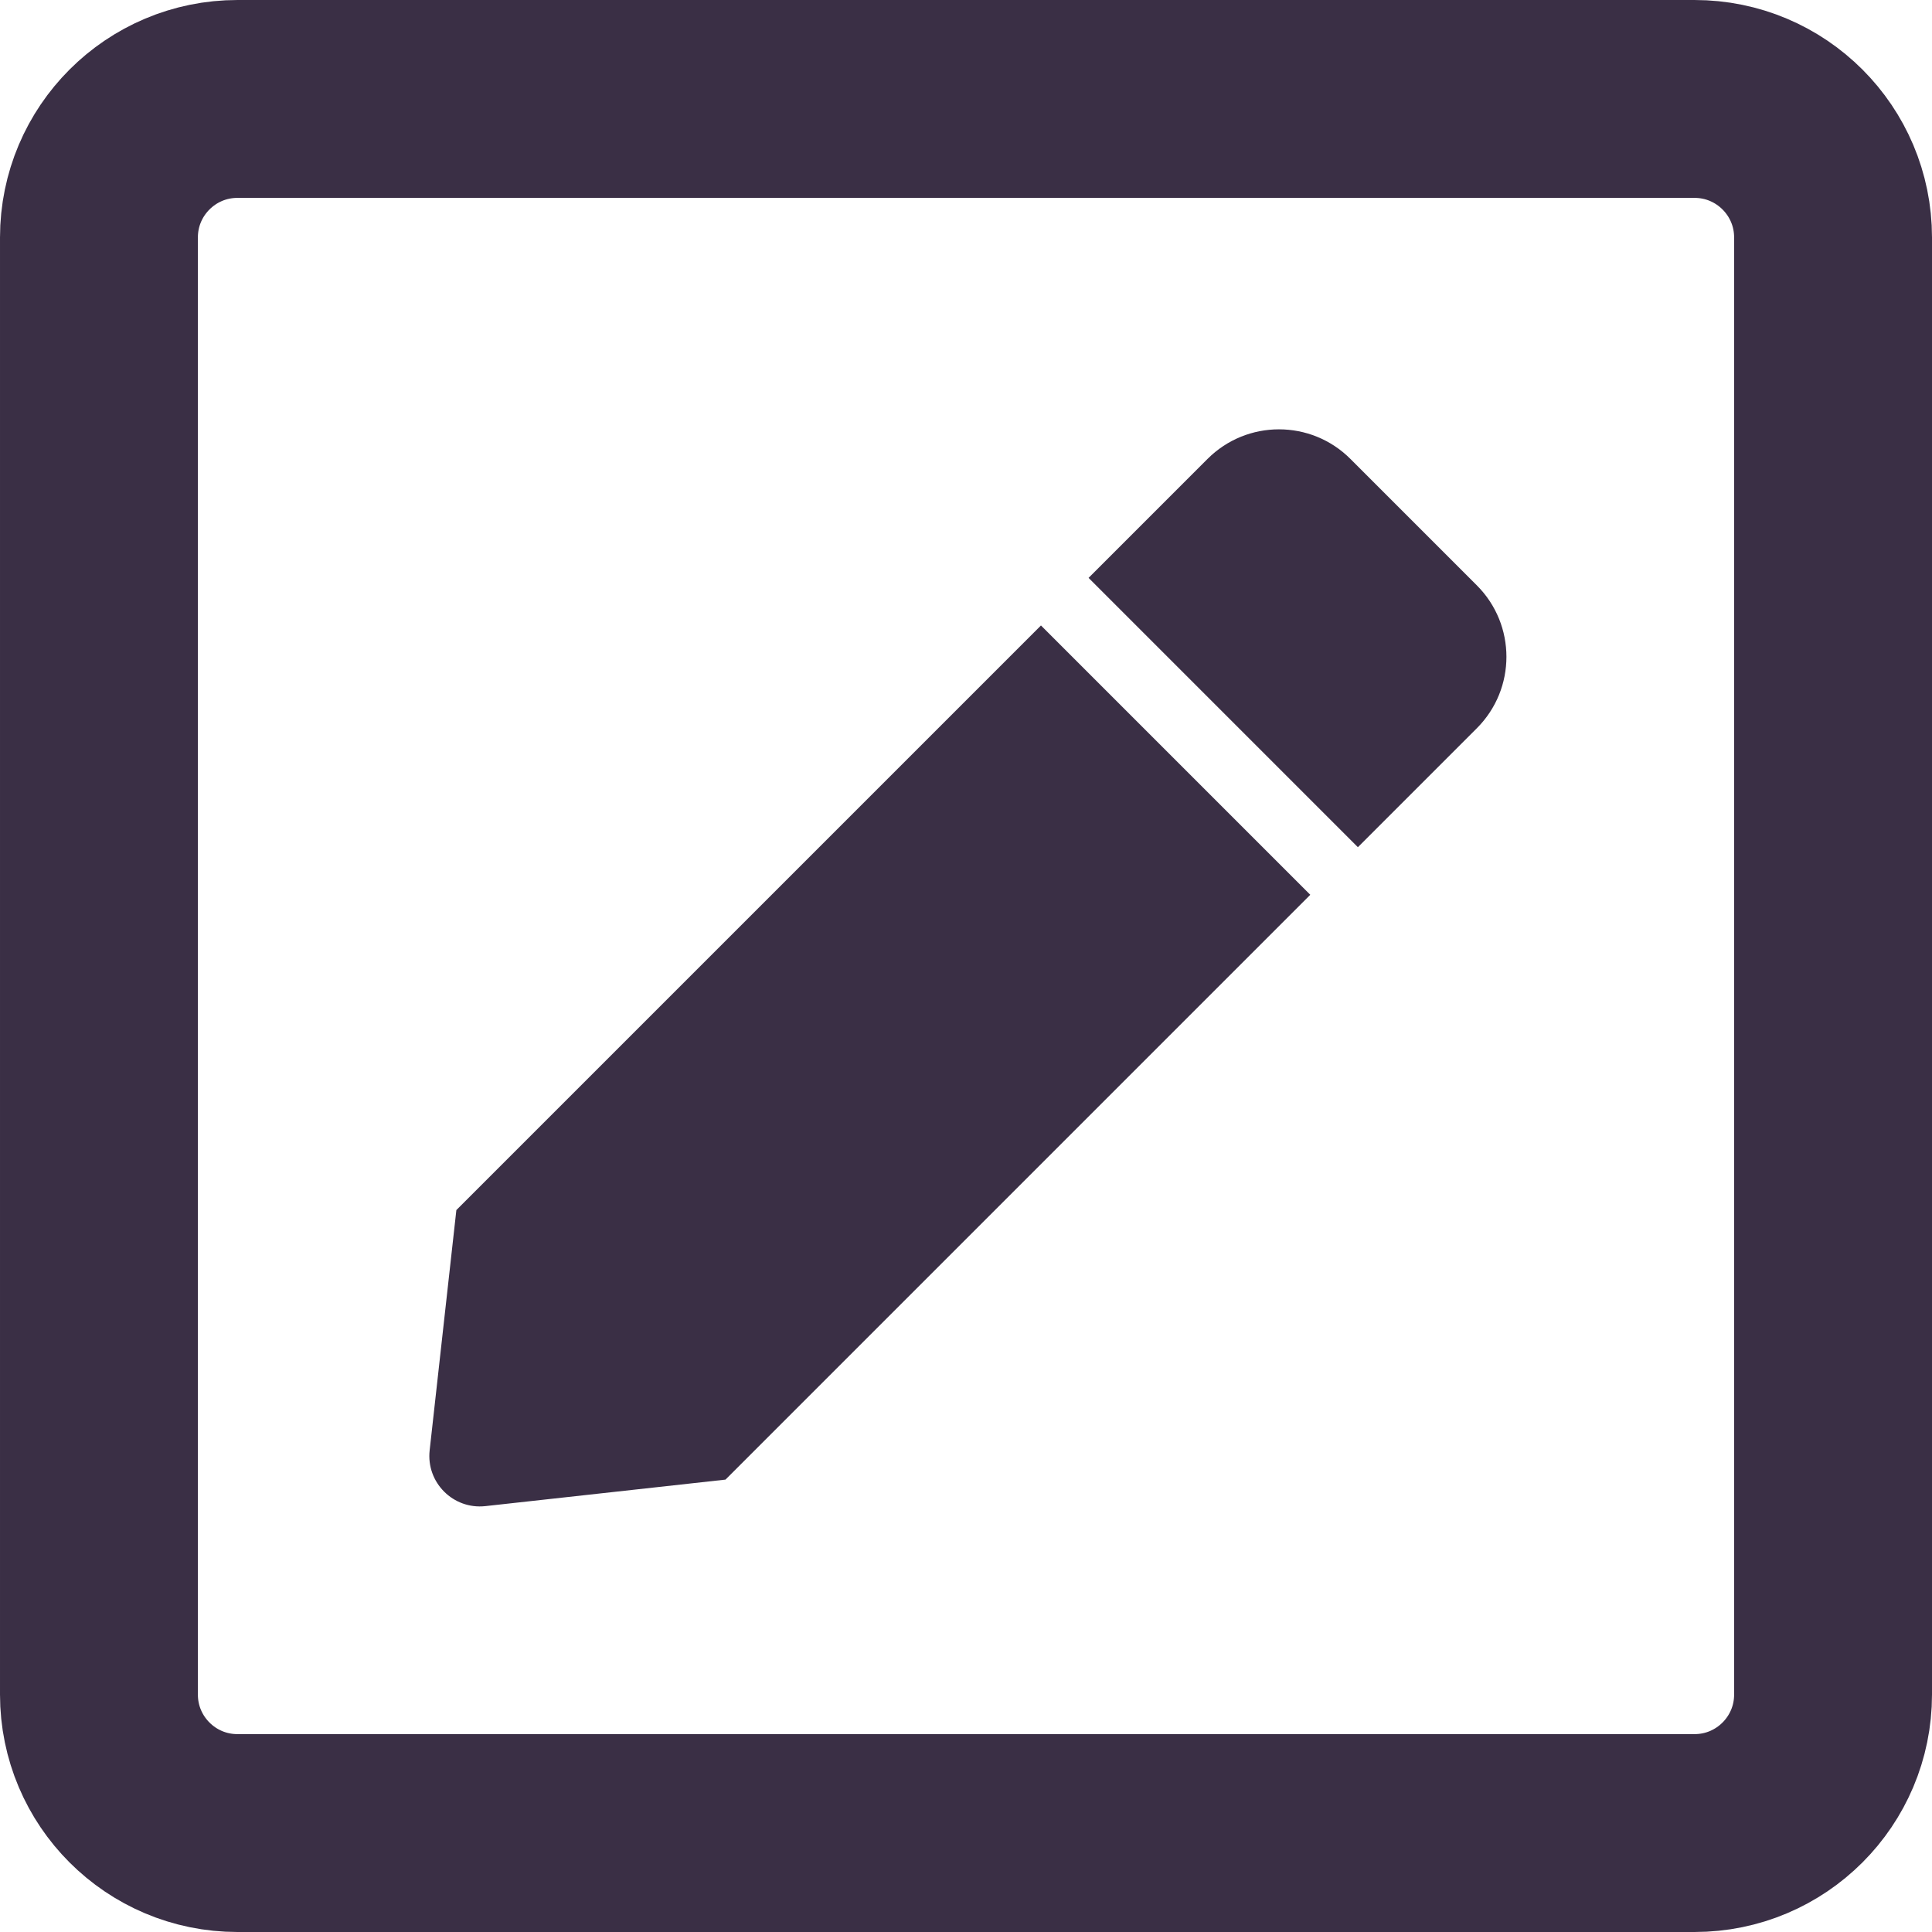
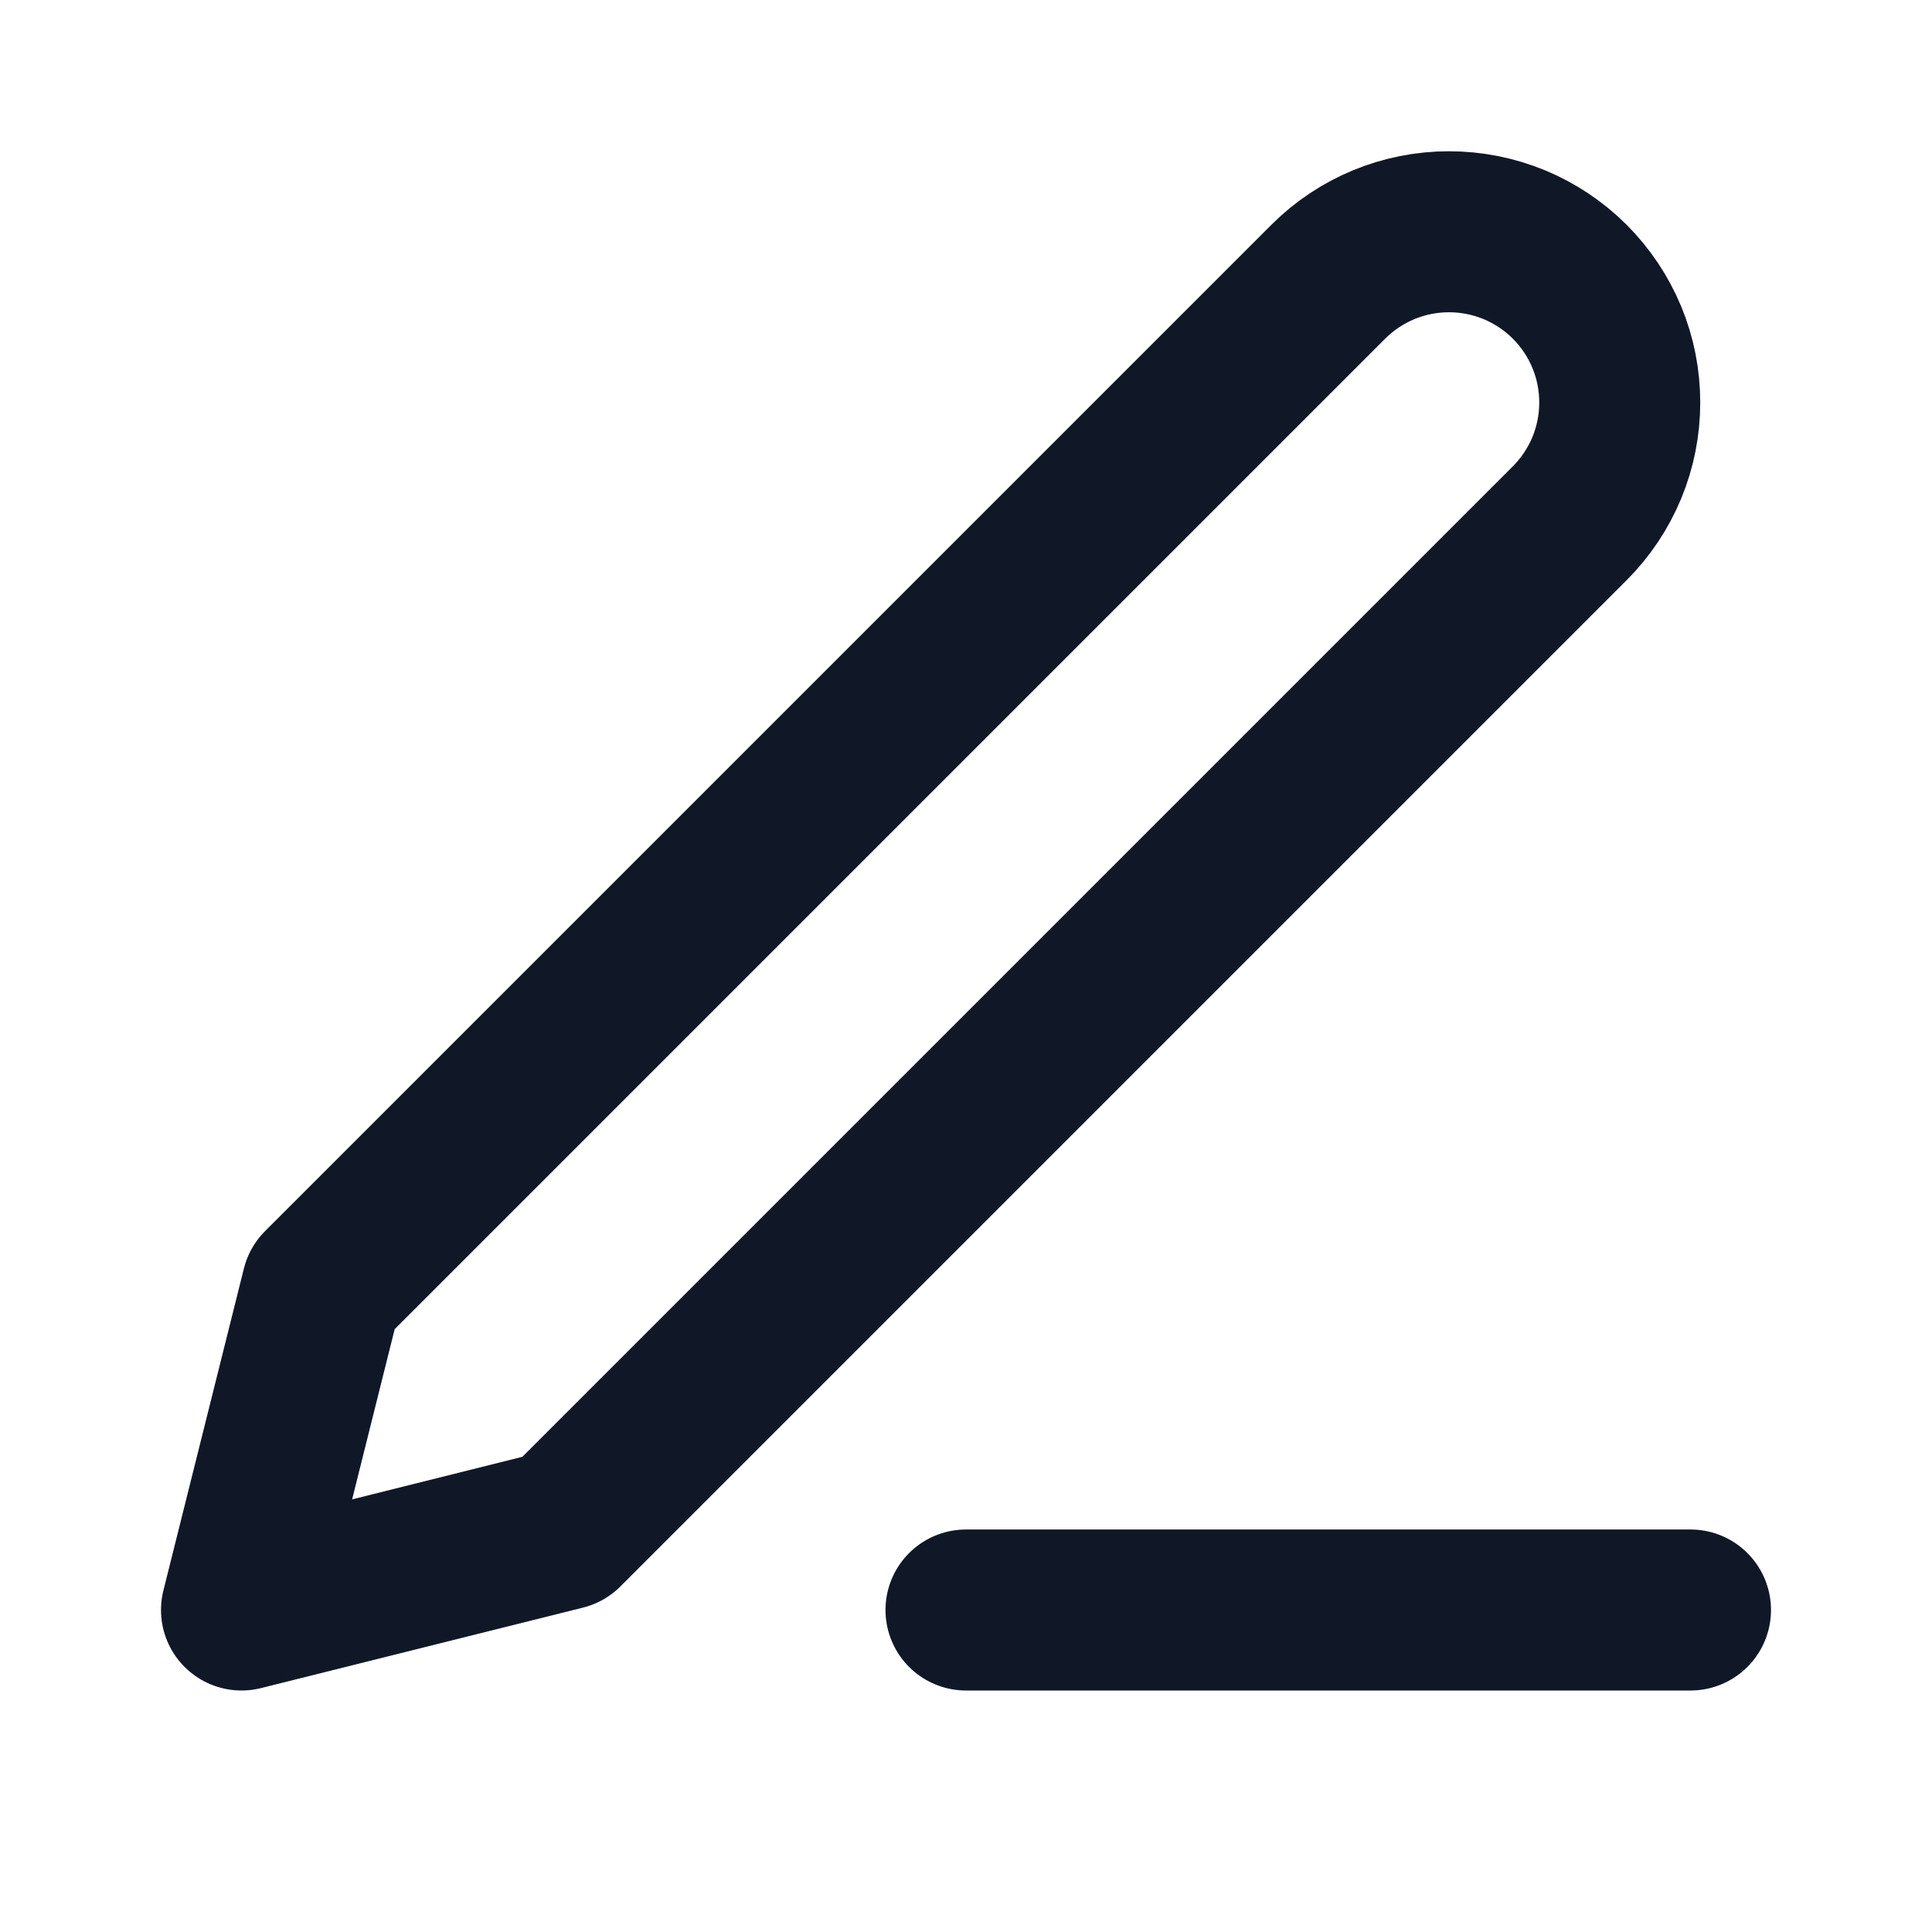
- <svg xmlns="http://www.w3.org/2000/svg" width="513" height="513" viewBox="0 0 513 513" fill="none">
-   <rect x="26.272" y="26.272" width="460.457" height="460.457" rx="36.78" stroke="#3A2F45" stroke-width="52.543" />
-   <path d="M276.407 166.08L347.917 237.592L192.637 392.878L128.881 399.917C120.346 400.861 113.135 393.644 114.084 385.108L121.178 321.305L276.407 166.08V166.08ZM392.145 155.433L358.569 121.855C348.095 111.382 331.109 111.382 320.636 121.855L289.048 153.444L360.557 224.957L392.145 193.368C402.618 182.888 402.618 165.907 392.145 155.433V155.433Z" fill="#3A2F45" />
+ <svg xmlns="http://www.w3.org/2000/svg" width="24" height="24" viewBox="0 0 24 24" fill="none">
+   <path d="M12 20H21M16.5 3.5C16.898 3.102 17.437 2.879 18 2.879C18.279 2.879 18.554 2.934 18.812 3.04C19.069 3.147 19.303 3.303 19.5 3.5C19.697 3.697 19.853 3.931 19.96 4.188C20.067 4.446 20.121 4.721 20.121 5C20.121 5.279 20.067 5.554 19.96 5.812C19.853 6.069 19.697 6.303 19.5 6.5L7 19L3 20L4 16L16.5 3.5Z" stroke="#101828" stroke-width="2" stroke-linecap="round" stroke-linejoin="round" />
</svg>
